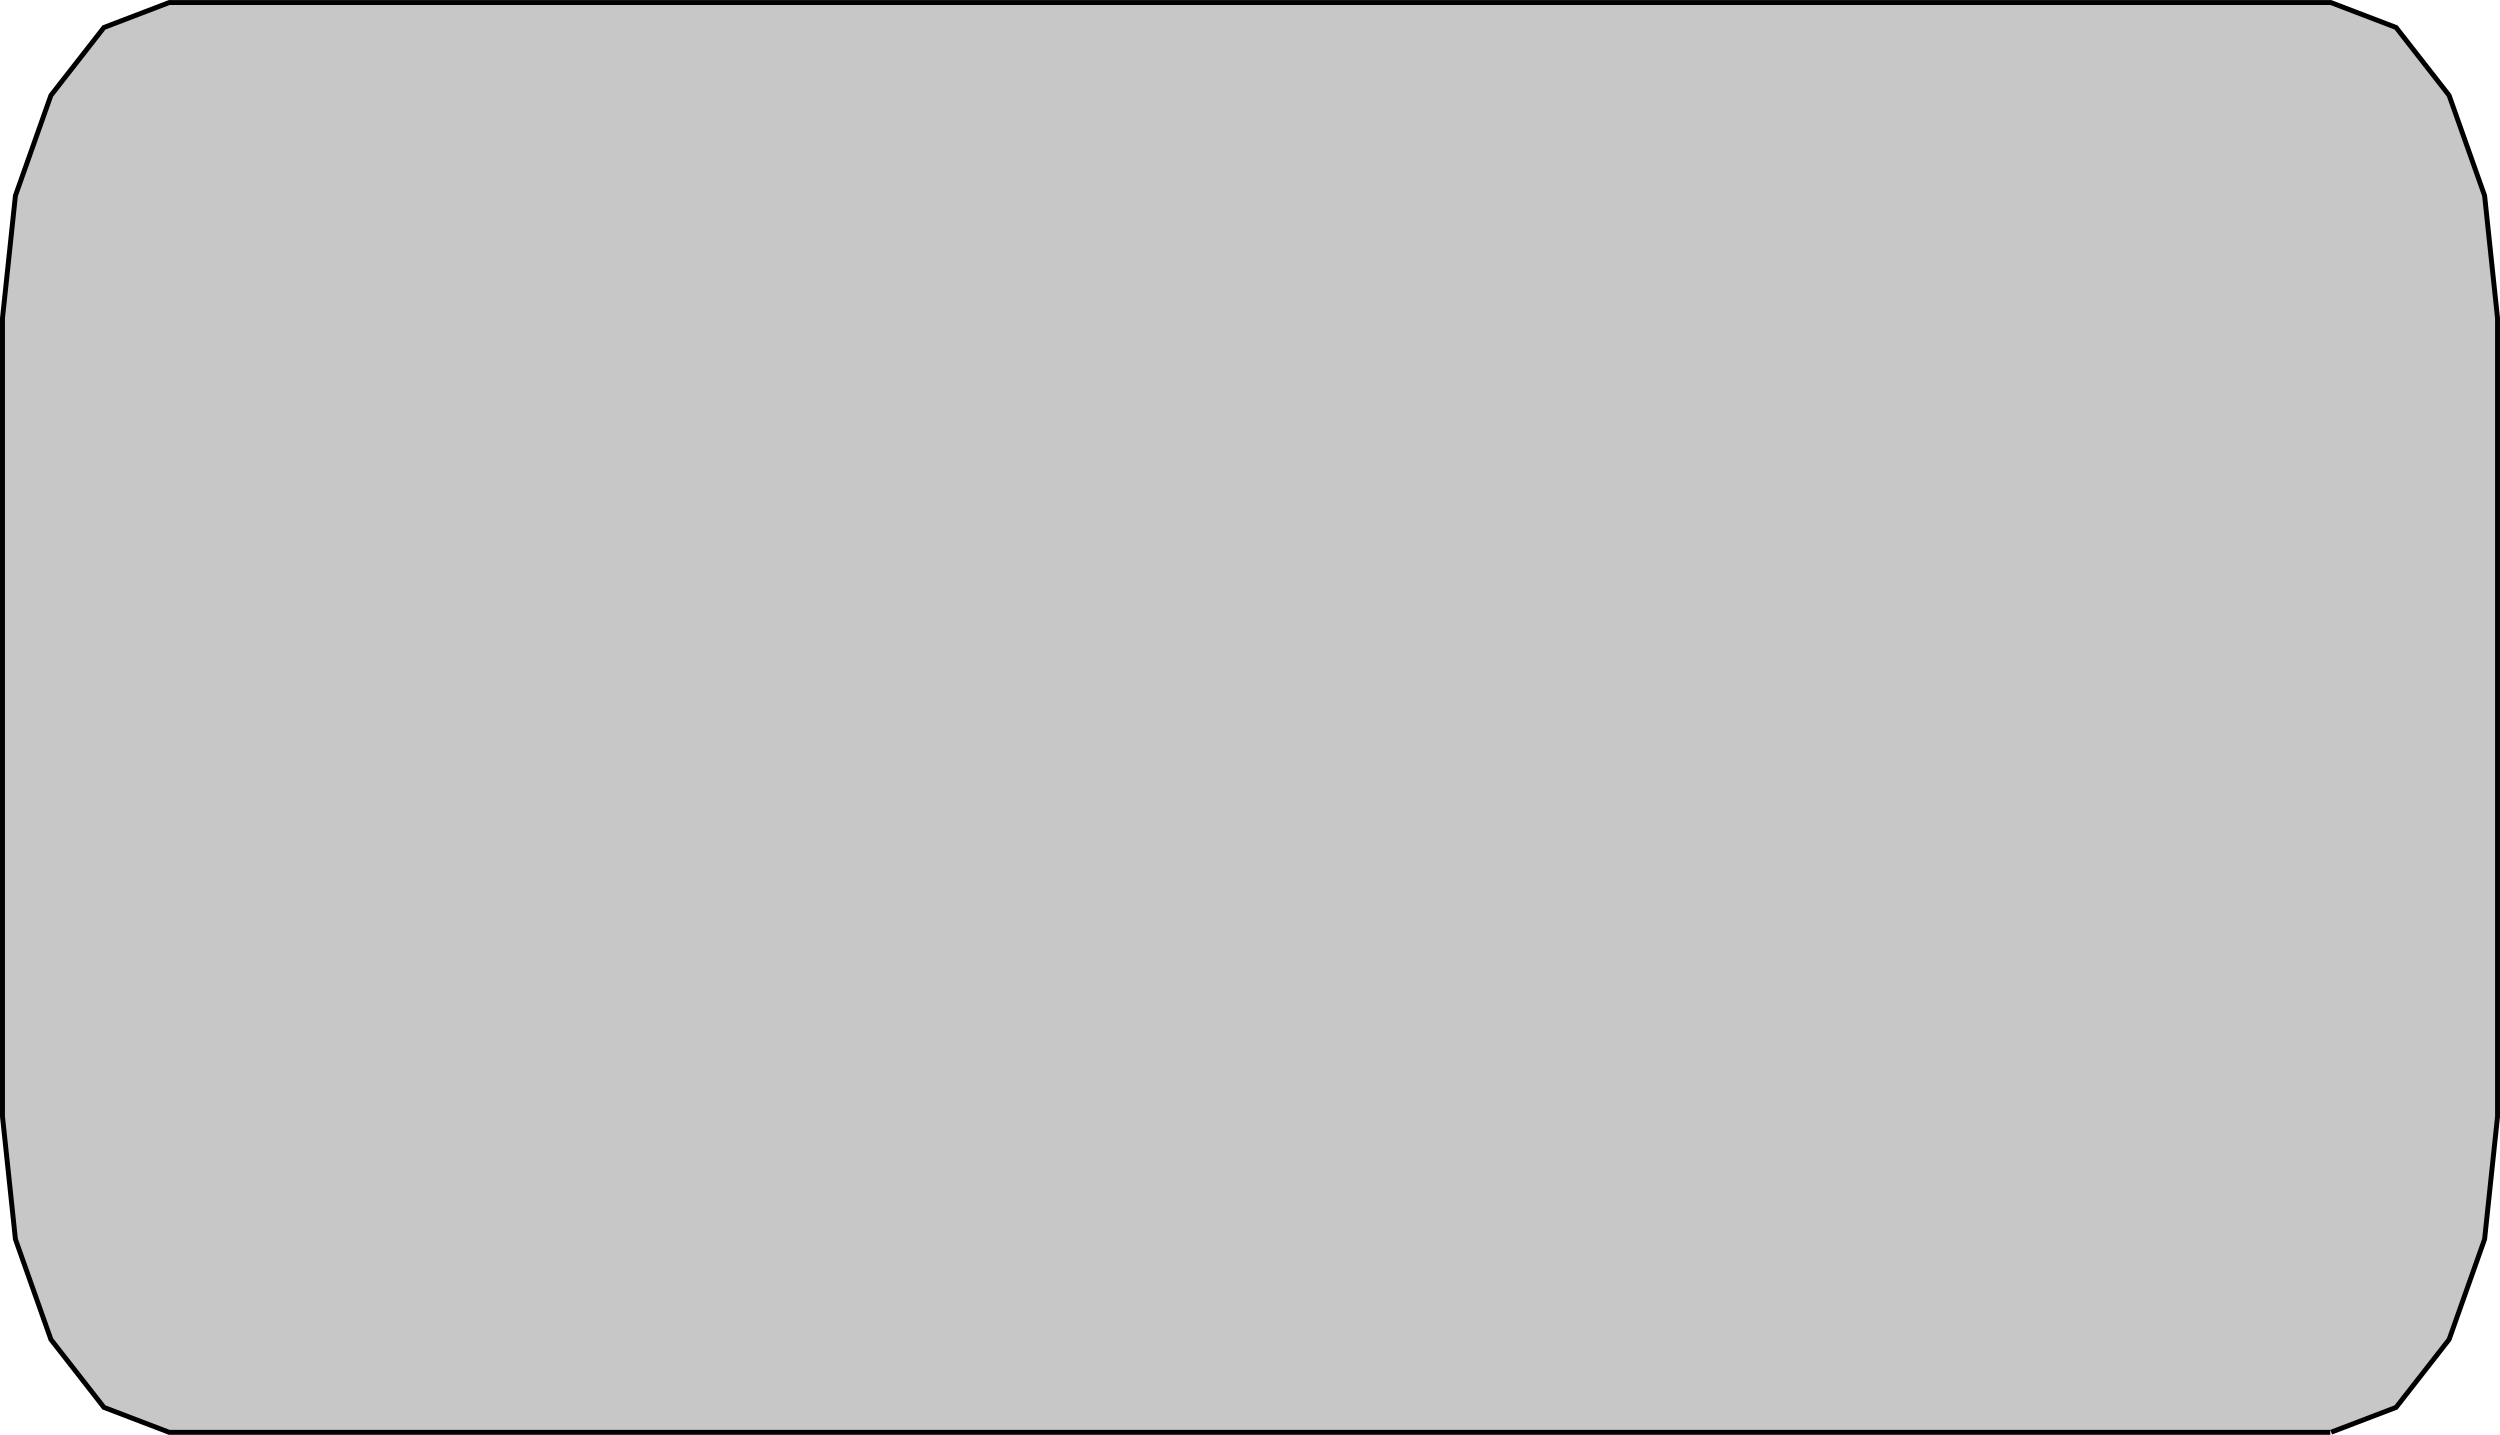
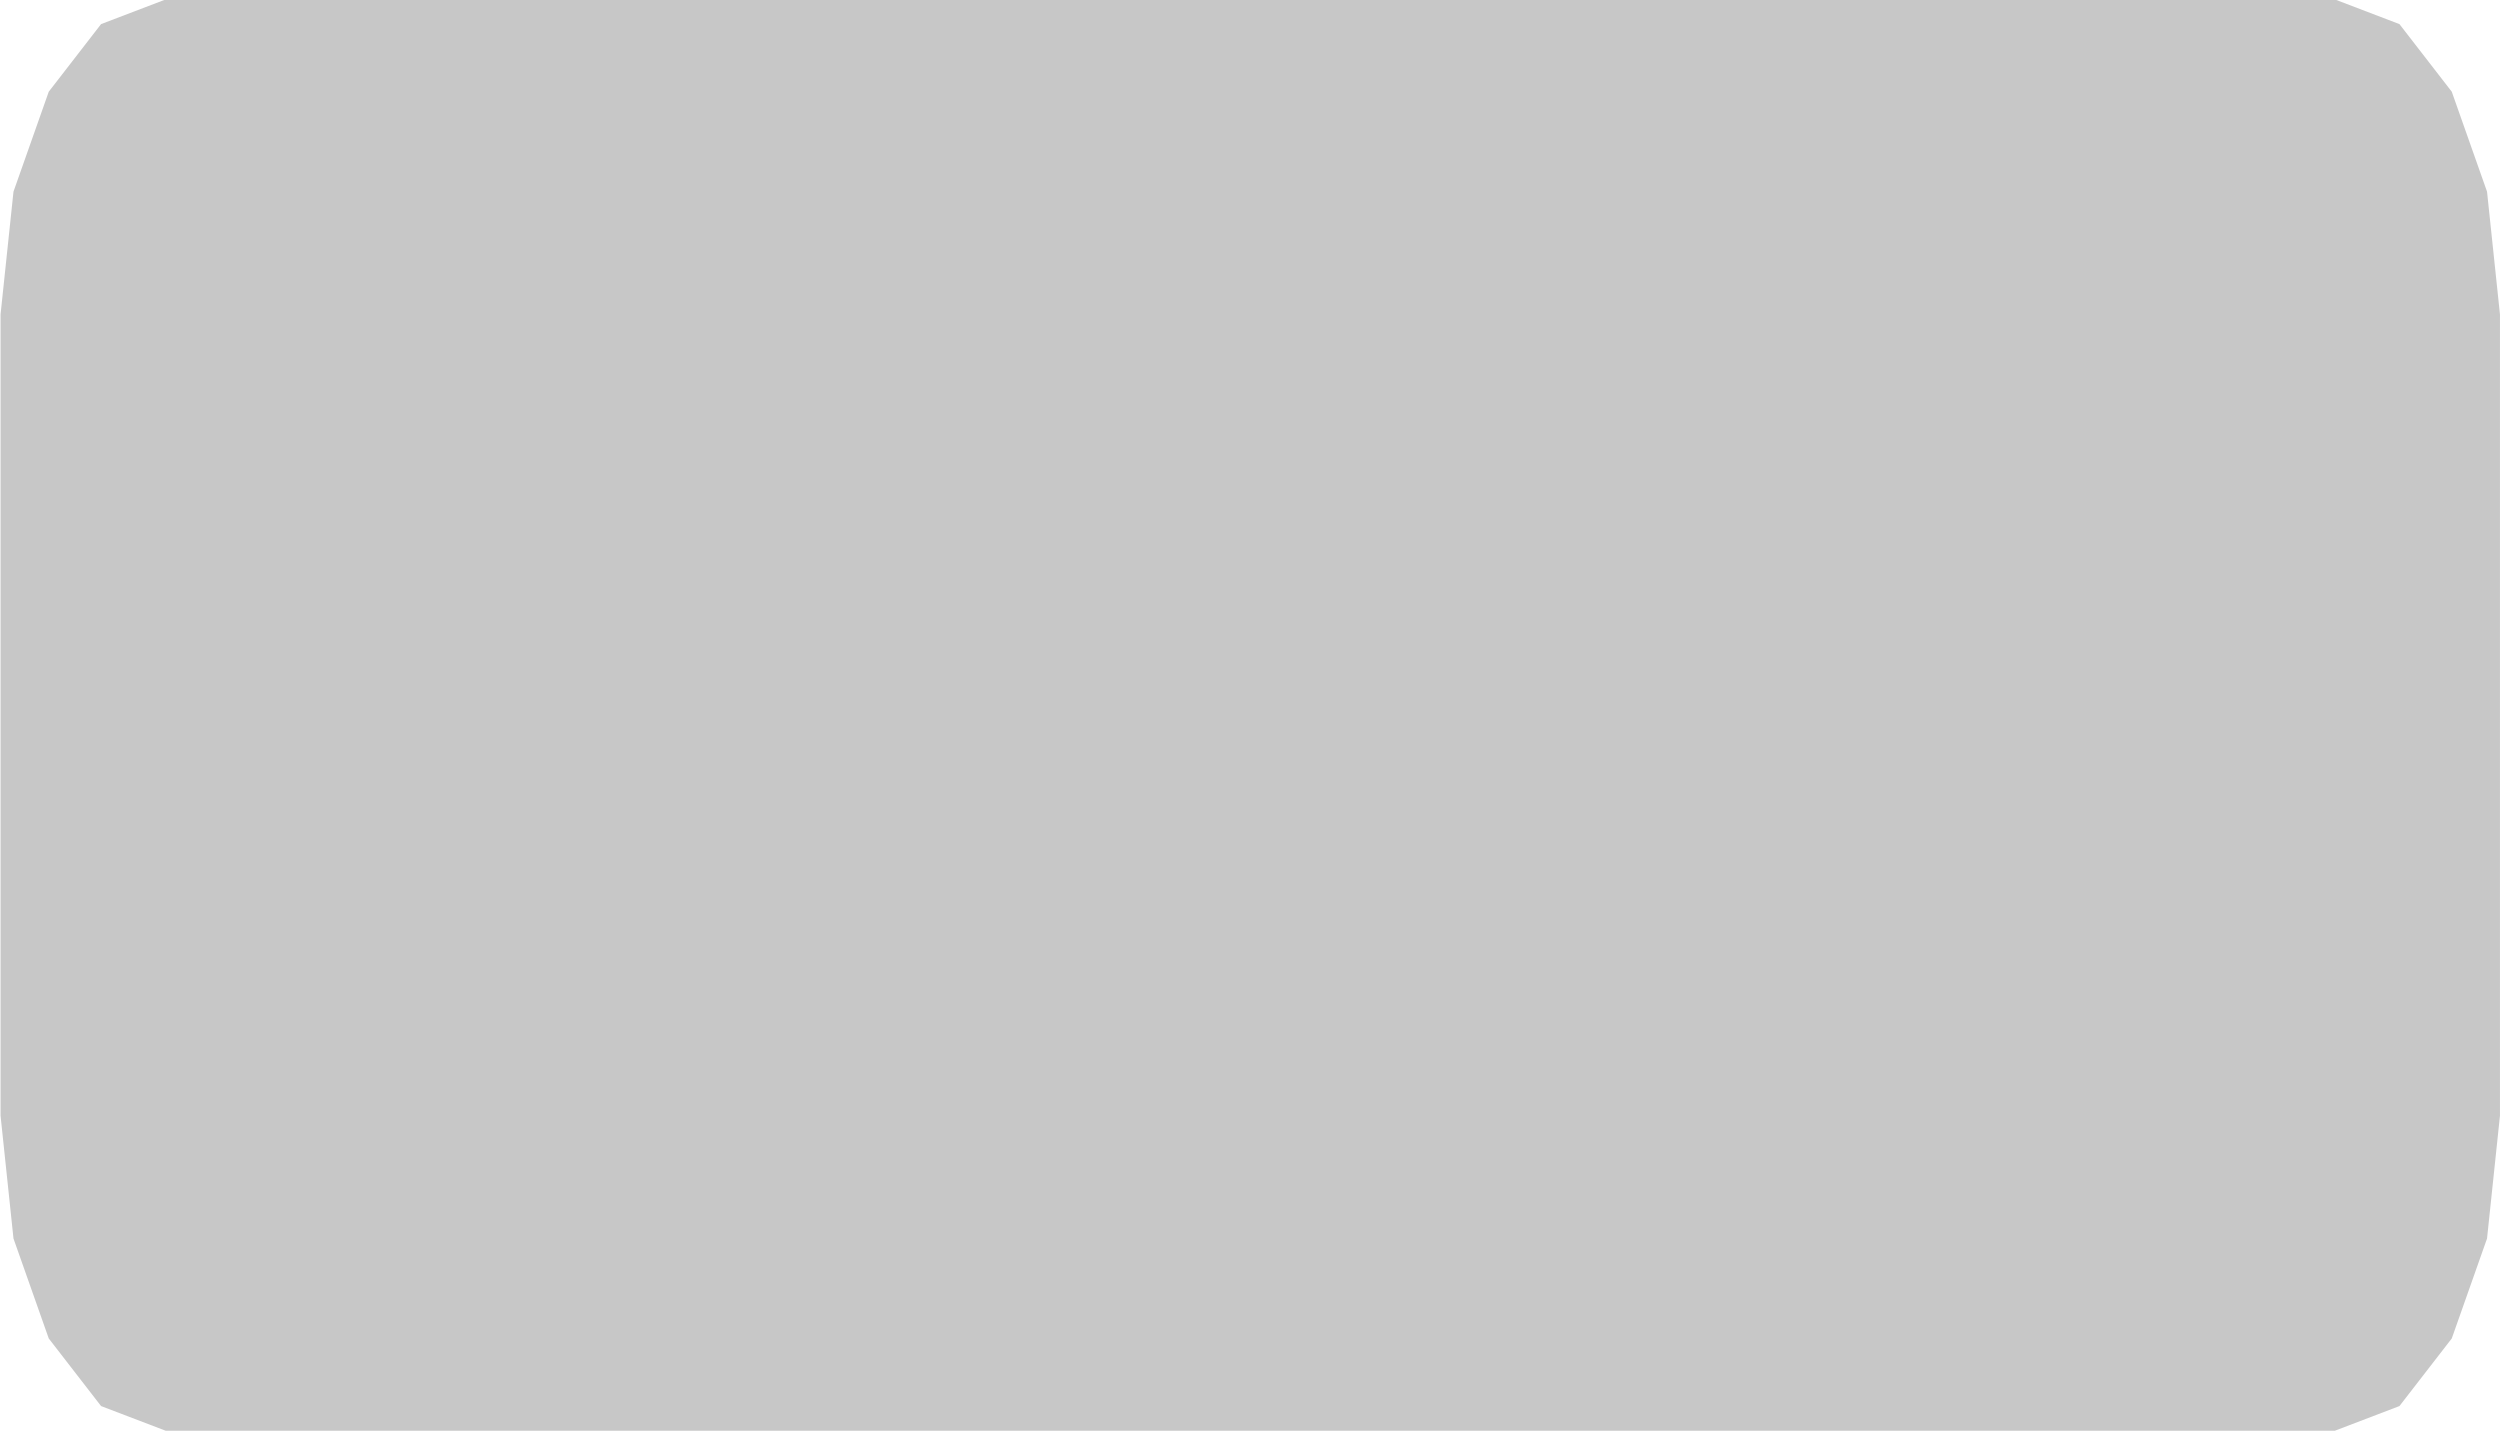
- <svg xmlns="http://www.w3.org/2000/svg" width="93.955mm" height="53.924mm" viewBox="0 0 93.955 53.924" version="1.1" id="svg1073">
+ <svg xmlns="http://www.w3.org/2000/svg" width="4.253mm" height="2.434mm" viewBox="0 0 4.253 2.434" version="1.1" id="svg1073">
  <defs id="defs1067" />
-   <g id="layer1" transform="translate(-20.30208,-113.5559)">
-     <path id="rect831" d="M 107.879,167.294 H 26.681 l -2.415,-0.923 -1.968,-2.52 -1.325,-3.744 -0.485,-4.594 v -29.989 l 0.485,-4.594 1.325,-3.744 1.968,-2.52 2.415,-0.923 h 81.198 l 2.415,0.923 1.968,2.52 1.325,3.744 0.485,4.594 v 29.989 l -0.485,4.594 -1.325,3.744 -1.968,2.52 -2.415,0.923 v 0" style="fill:#c7c7c7;fill-opacity:1;stroke:#000000;stroke-width:0.371;stroke-miterlimit:4;stroke-dasharray:none;stroke-dashoffset:0;stroke-opacity:1;paint-order:markers stroke fill" />
+   <g id="layer1" transform="translate(-65.15306,-139.301)">
+     <path id="rect831" d="m 69.125,141.735 h -3.69 l -0.11,-0.042 -0.089,-0.115 -0.06,-0.17 -0.022,-0.209 v -1.363 l 0.022,-0.209 0.06,-0.17 0.089,-0.115 0.11,-0.042 h 3.69 l 0.11,0.042 0.089,0.115 0.06,0.17 0.022,0.209 v 1.363 l -0.022,0.209 -0.06,0.17 -0.089,0.115 -0.11,0.042 v 0" style="fill:#c7c7c7;fill-opacity:1;stroke:#000000;stroke-width:0;stroke-miterlimit:4;stroke-dasharray:none;stroke-dashoffset:0;stroke-opacity:1;paint-order:markers stroke fill" />
  </g>
</svg>
